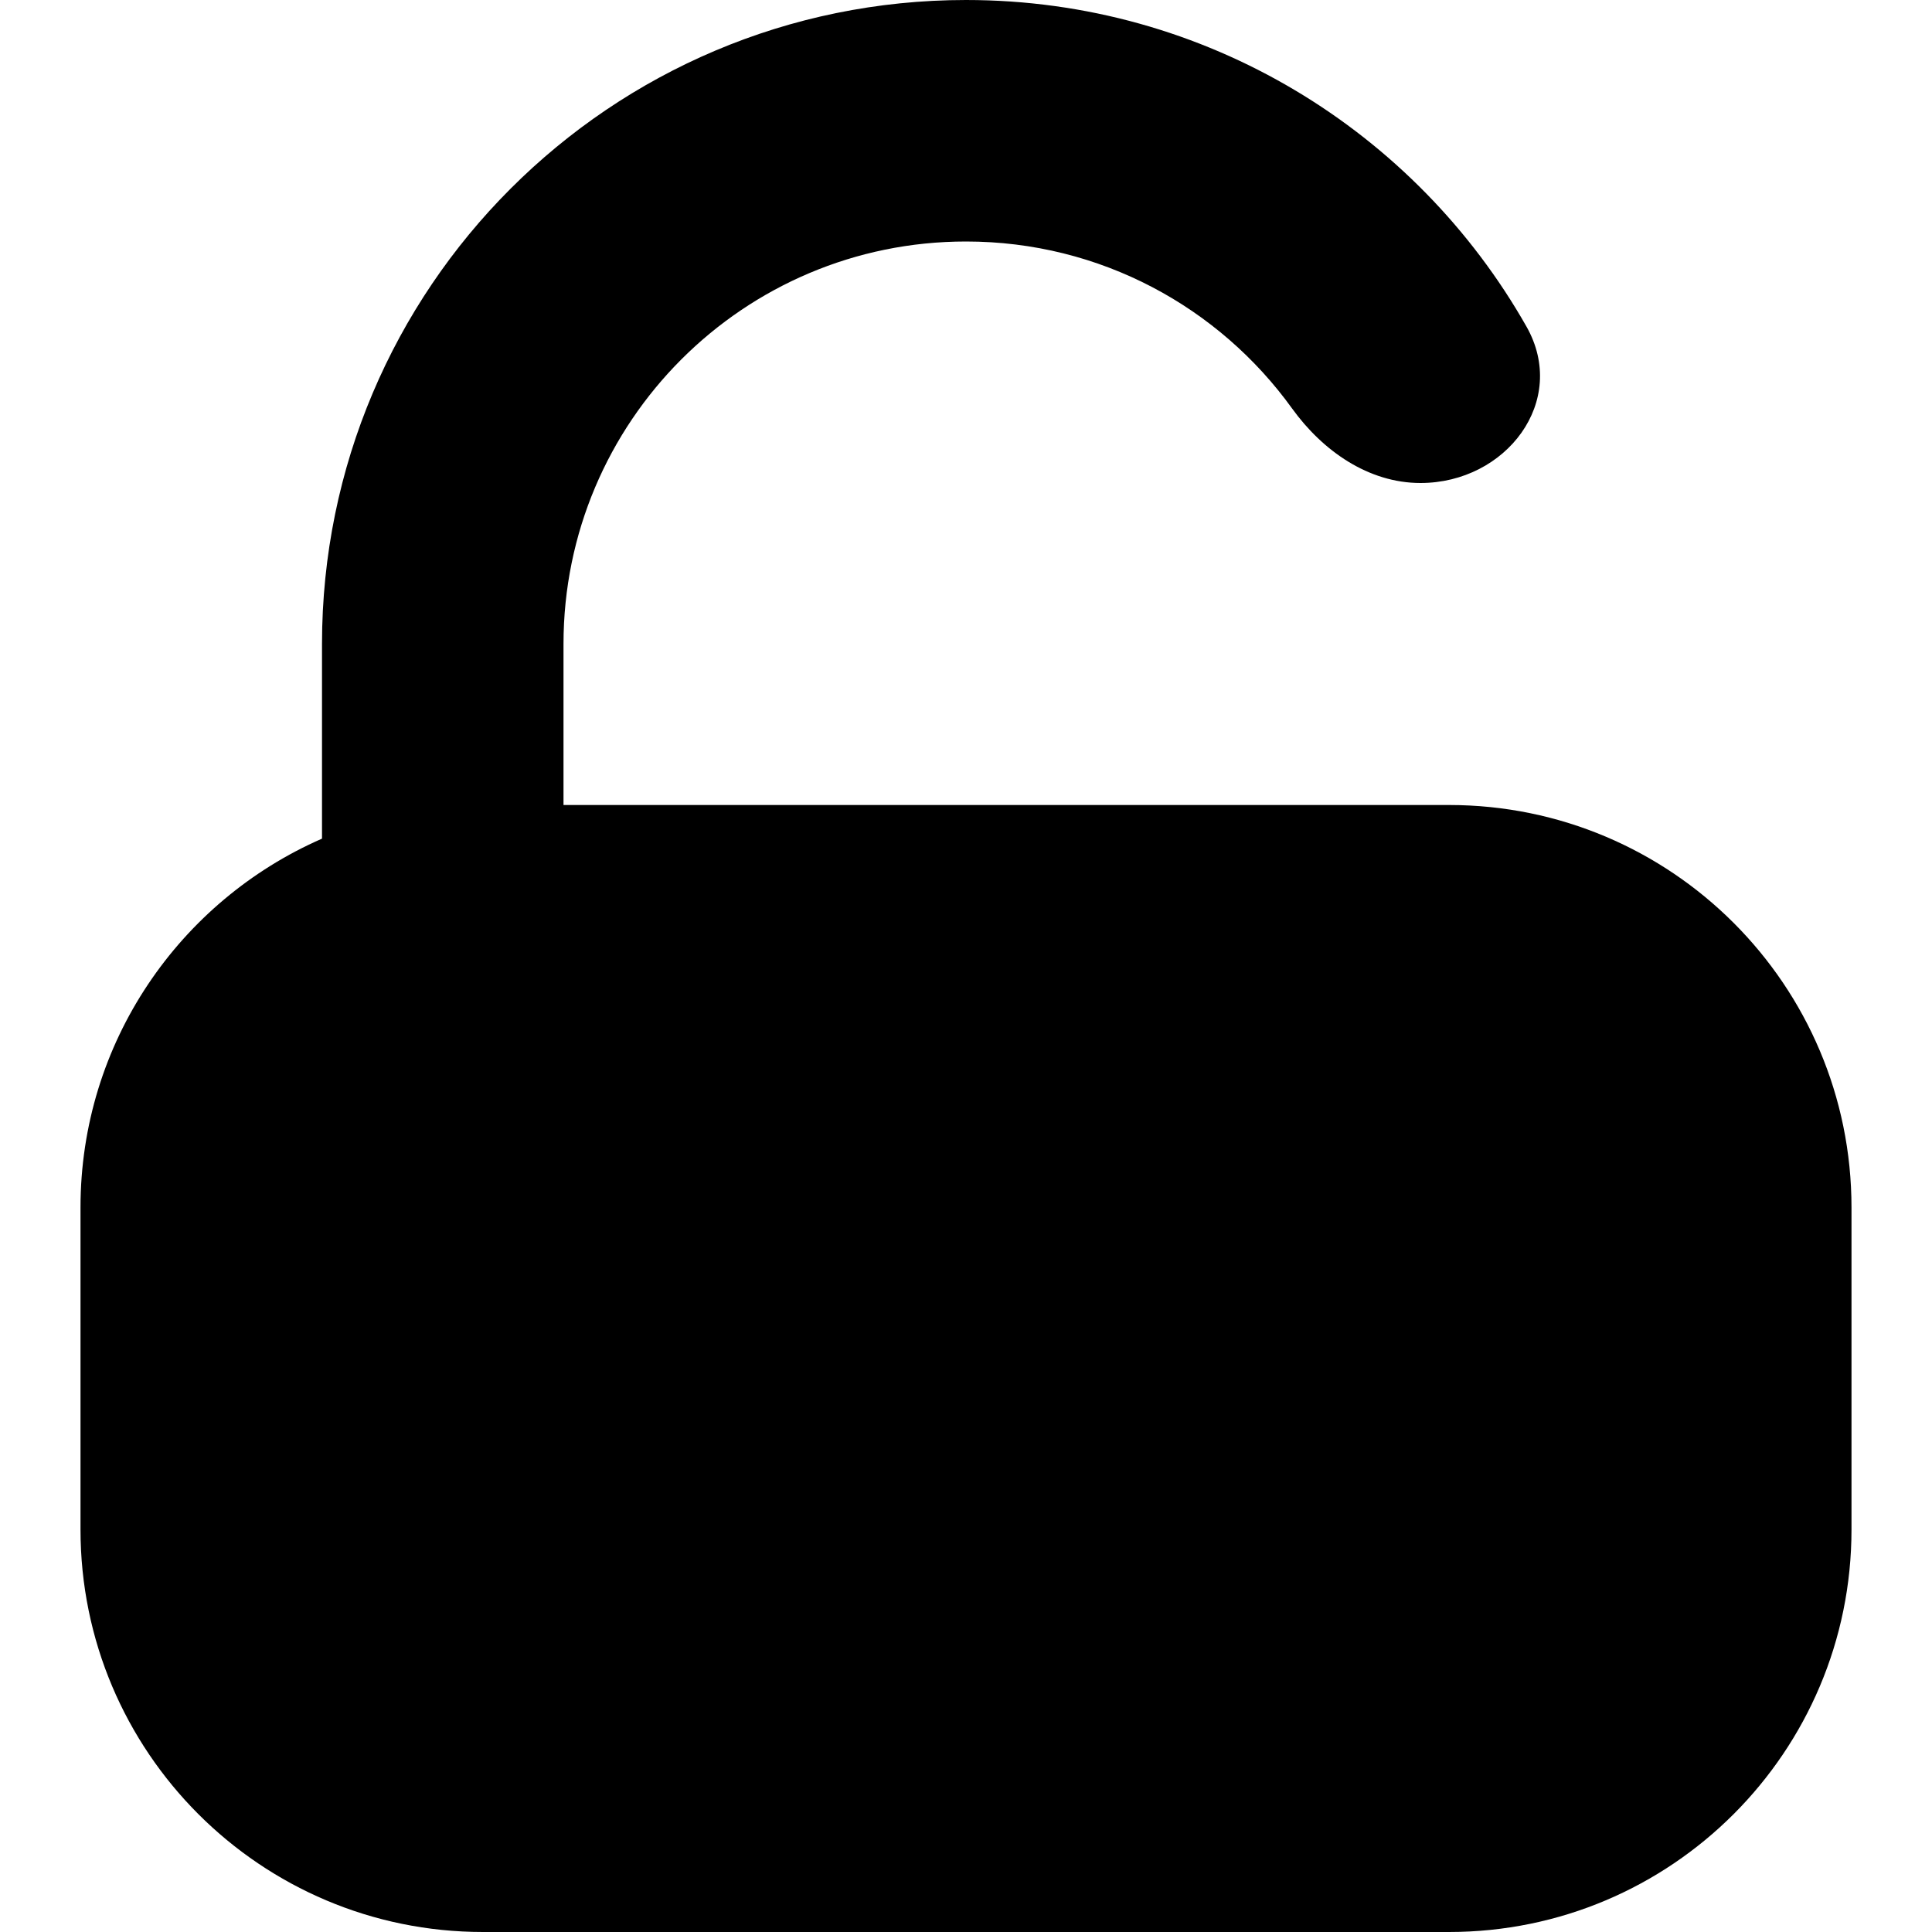
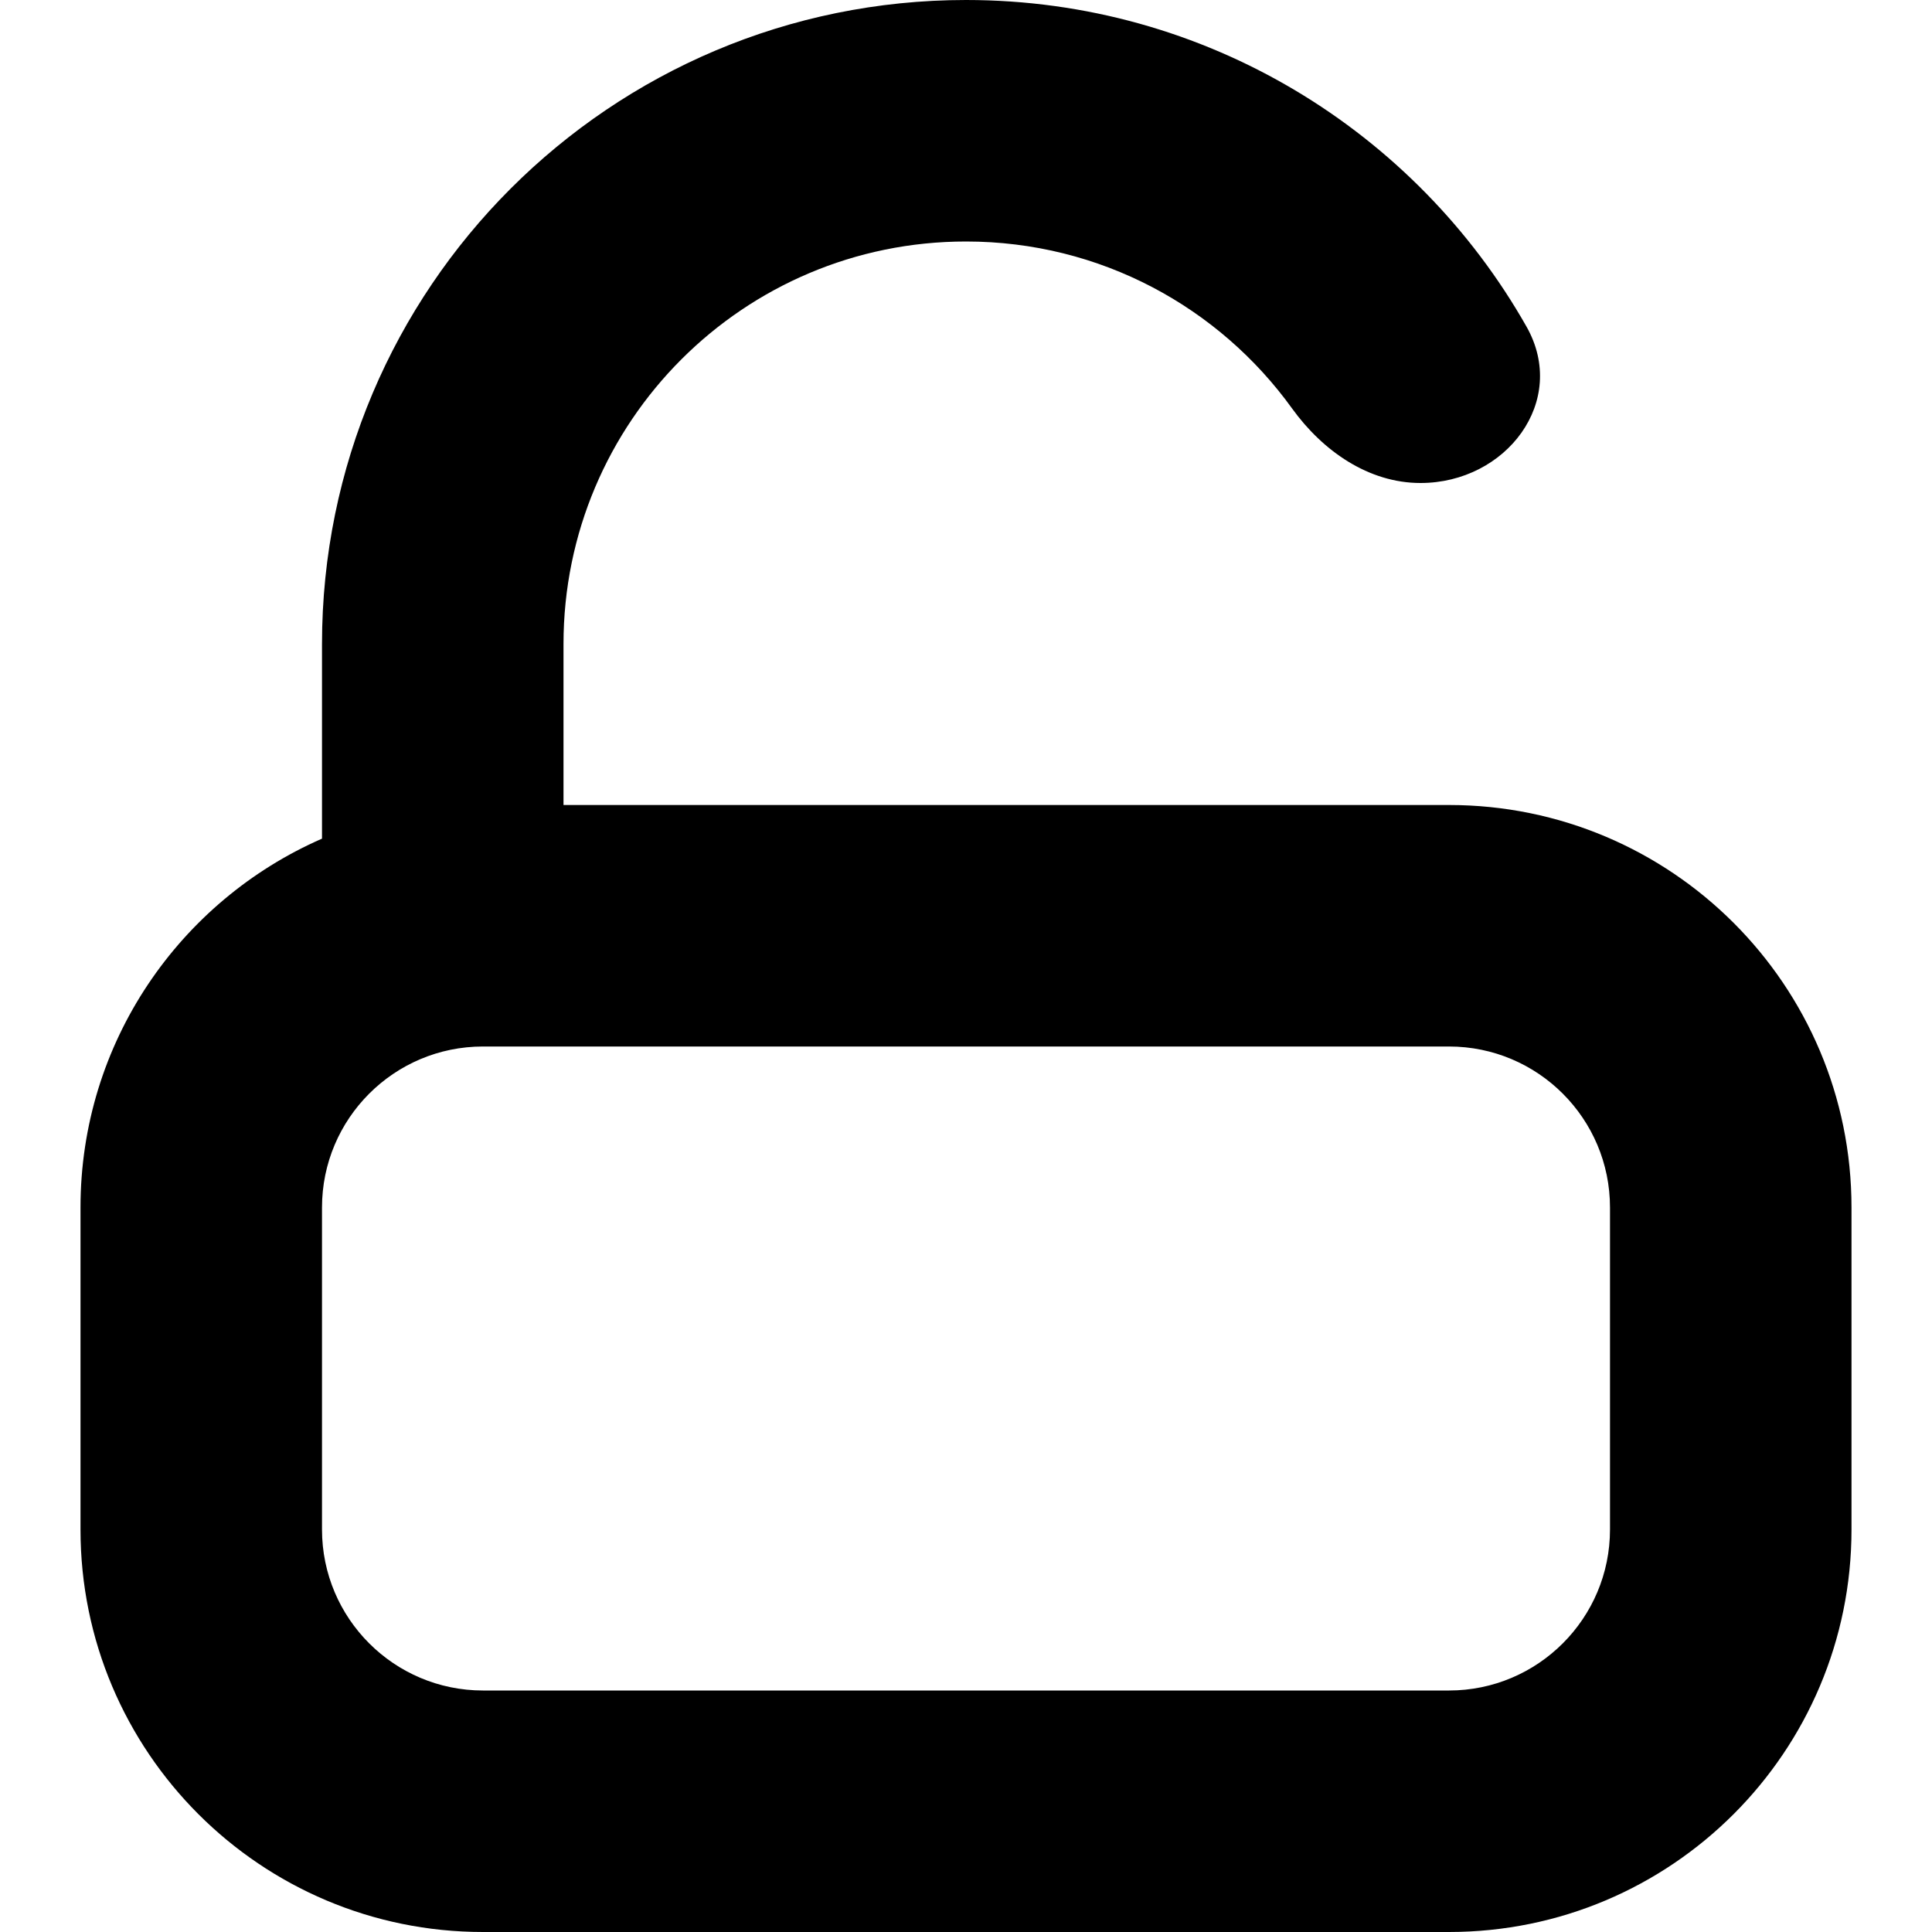
<svg xmlns="http://www.w3.org/2000/svg" width="12" height="12" viewBox="0 0 12 12" fill="none" data-fui-icon="true">
-   <path d="M6 0C7.492 0 8.794 0.817 9.481 2.028C9.744 2.491 9.355 3 8.823 3C8.5 3 8.216 2.801 8.026 2.538C7.573 1.909 6.835 1.5 6 1.5C4.619 1.5 3.5 2.619 3.5 4V5H9C10.381 5 11.5 6.119 11.5 7.5V9.5C11.5 10.881 10.381 12 9 12H3C1.619 12 0.5 10.881 0.5 9.5V7.5C0.5 6.475 1.117 5.595 2 5.209V4C2 1.791 3.791 0 6 0Z" fill="currentColor" />
+   <path d="M6 0C7.492 0 8.794 0.817 9.481 2.028C9.744 2.491 9.355 3 8.823 3C8.5 3 8.216 2.801 8.026 2.538C7.573 1.909 6.835 1.5 6 1.5C4.619 1.5 3.5 2.619 3.5 4V5H9C10.381 5 11.5 6.119 11.5 7.5V9.5C11.5 10.881 10.381 12 9 12H3C1.619 12 0.5 10.881 0.5 9.5V7.5C0.5 6.475 1.117 5.595 2 5.209V4C2 1.791 3.791 0 6 0ZM3 6.5C2.448 6.5 2 6.948 2 7.5V9.5C2 10.052 2.448 10.5 3 10.5H9C9.552 10.5 10 10.052 10 9.5V7.5C10 6.948 9.552 6.5 9 6.5H3Z" fill="currentColor" />
</svg>
